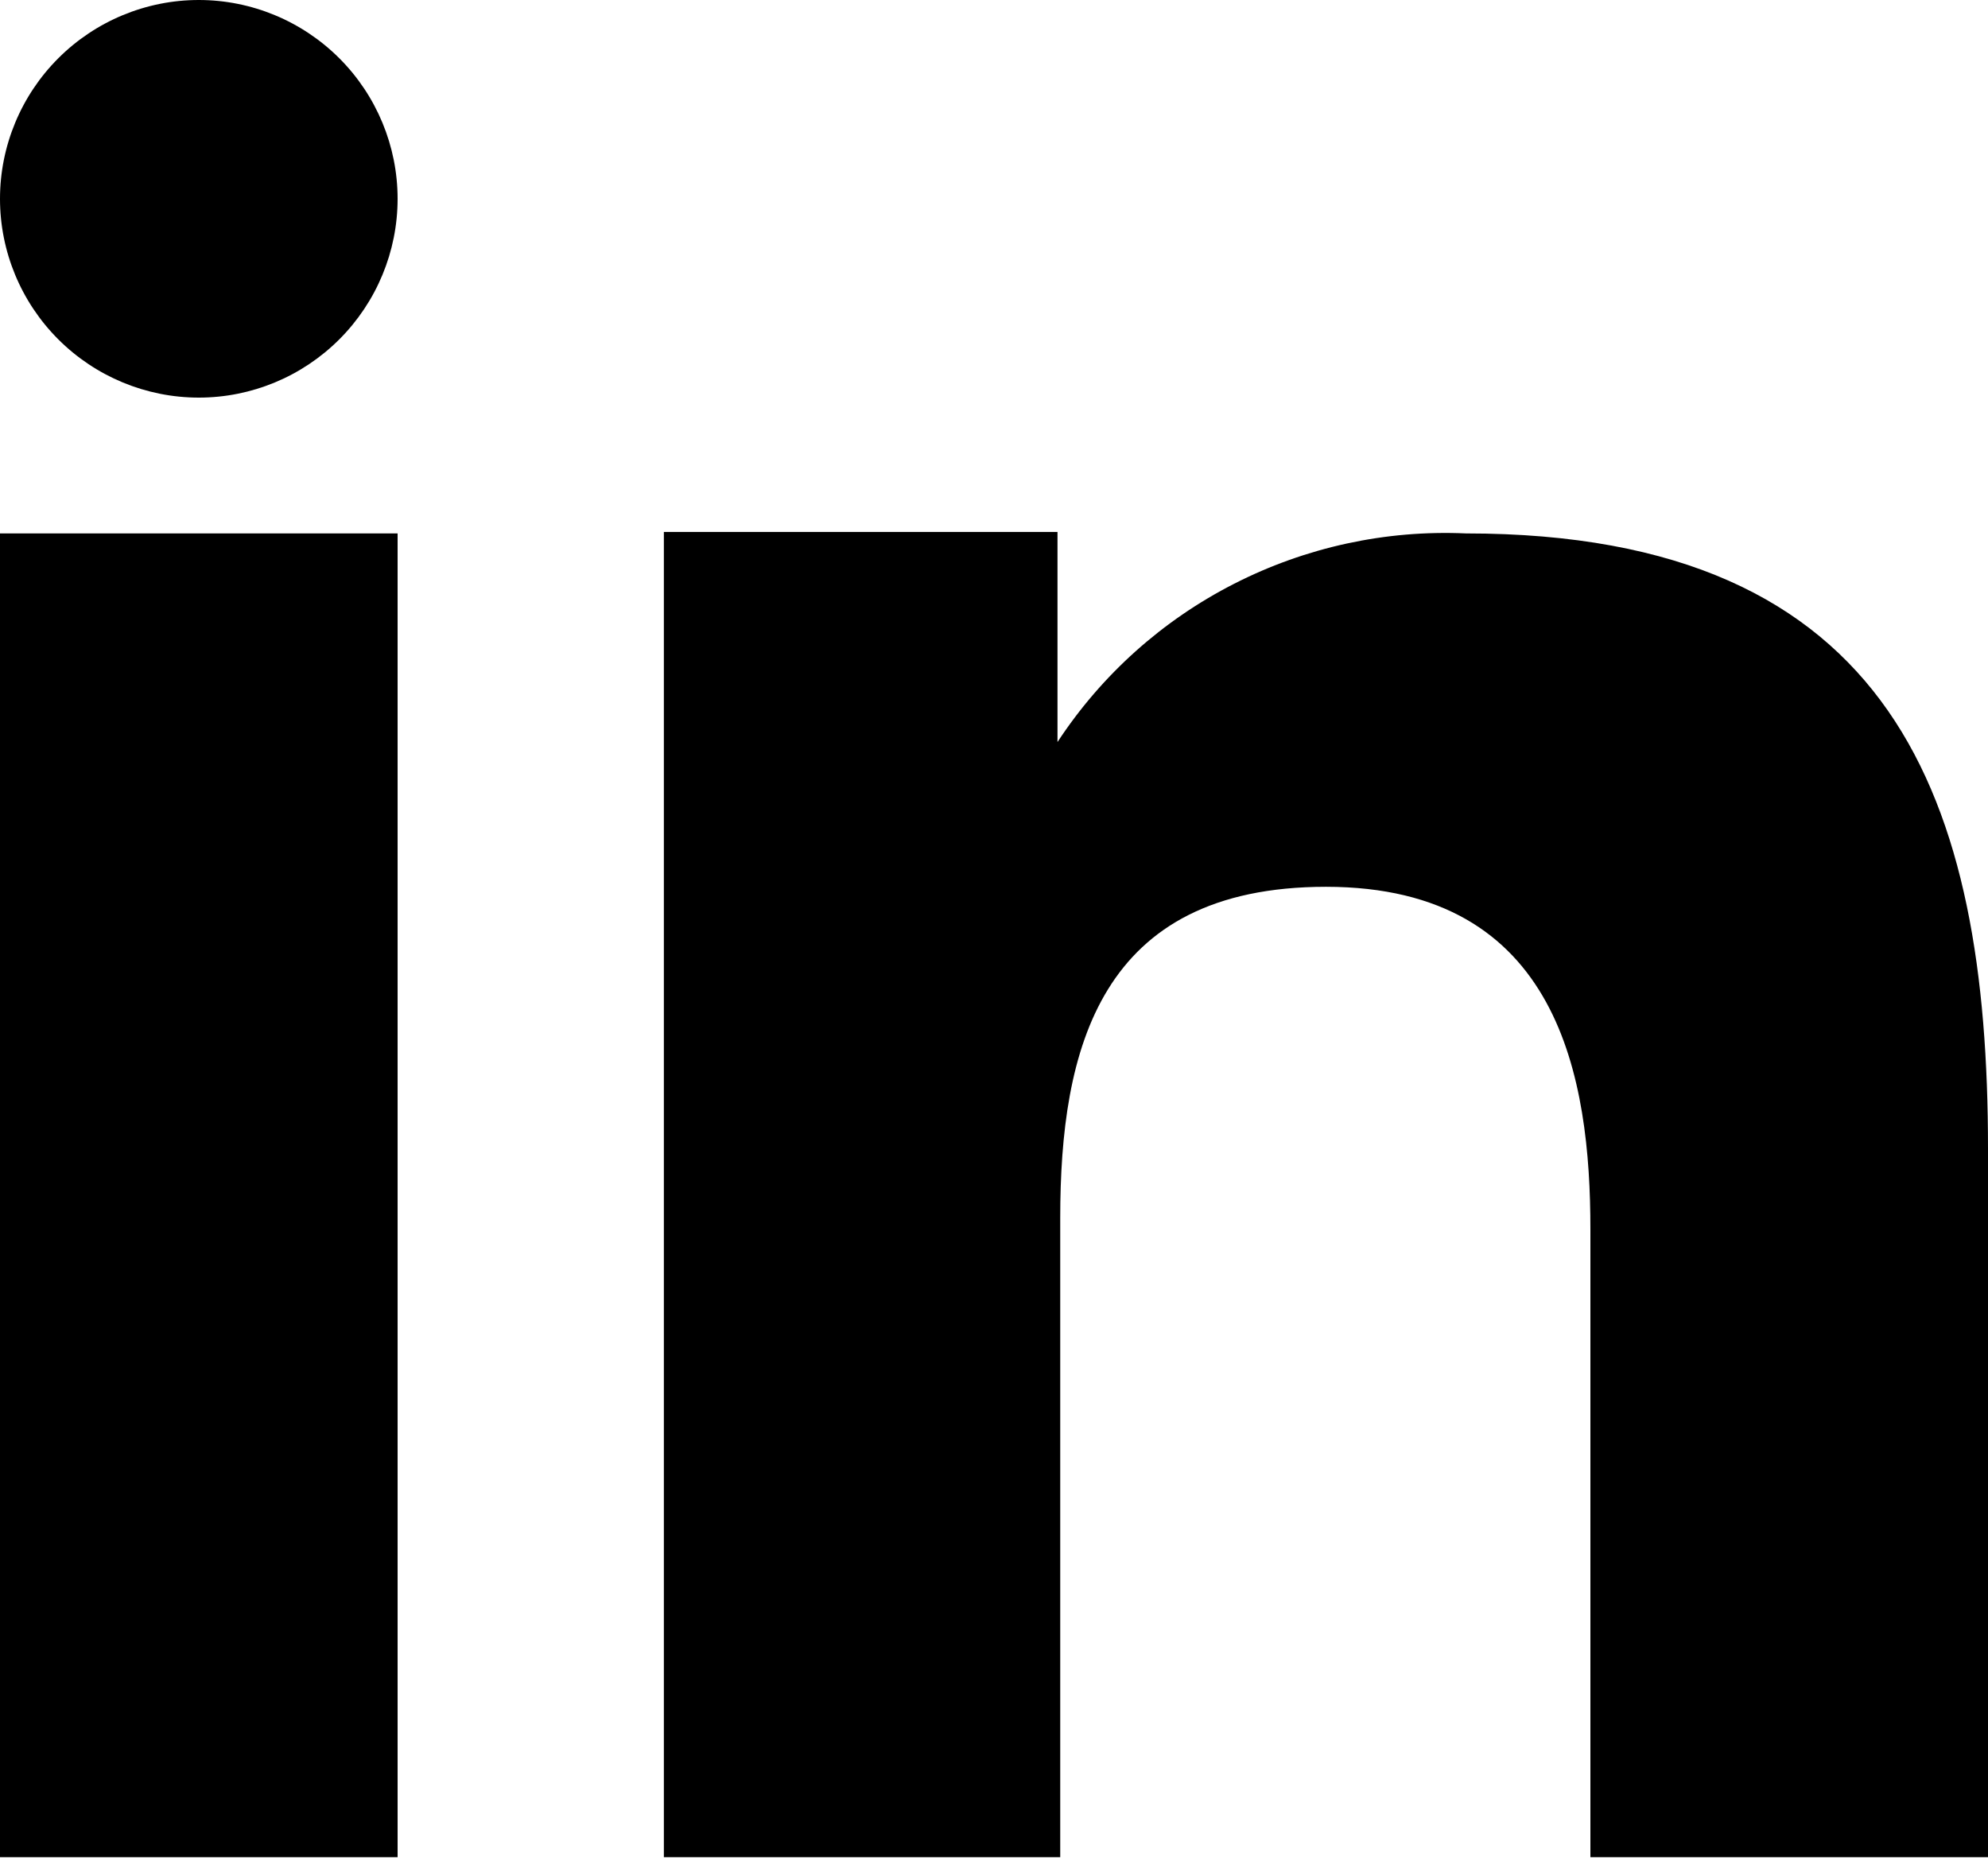
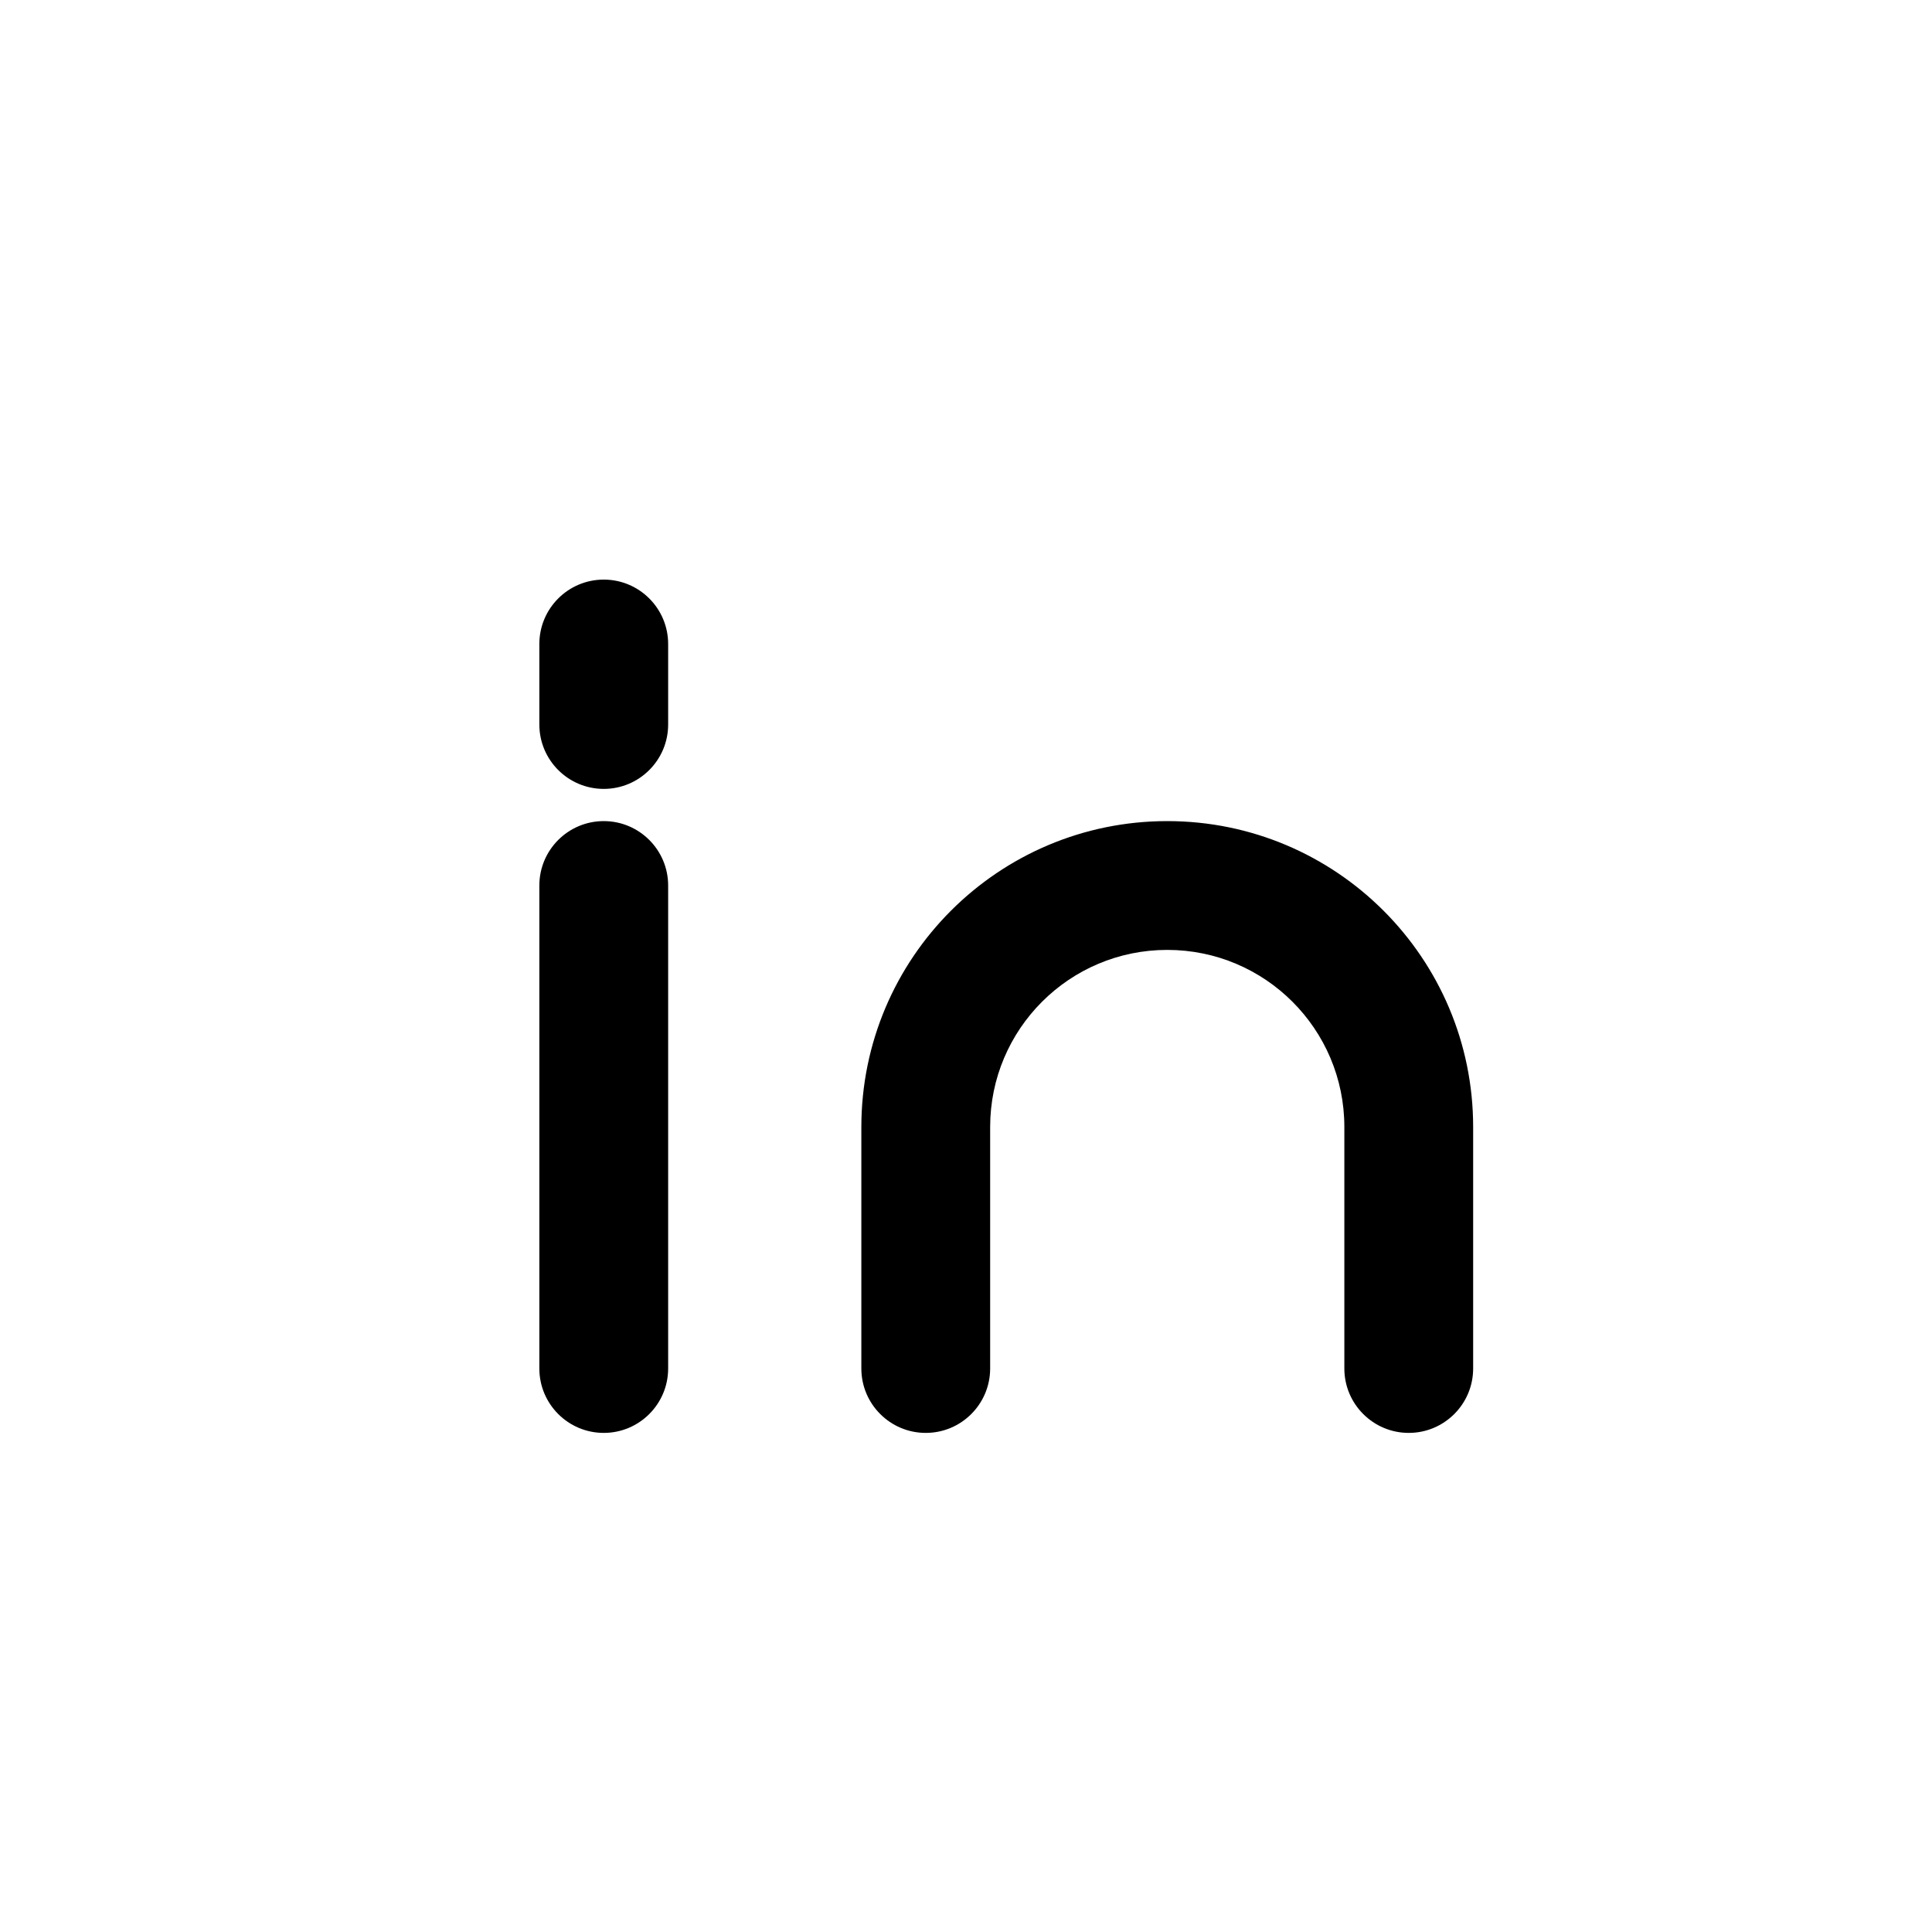
- <svg xmlns="http://www.w3.org/2000/svg" width="16" height="15" viewBox="0 0 16 15" fill="none">
-   <path fill-rule="evenodd" clip-rule="evenodd" d="M8.511 4.281V5.972C8.866 5.431 9.356 4.992 9.933 4.698C10.509 4.404 11.152 4.264 11.798 4.293C15.253 4.293 16 6.446 16 9.246V14.947H12.8V9.893C12.8 8.688 12.556 7.137 10.672 7.137C8.845 7.137 8.533 8.449 8.533 9.804V14.947H5.343V4.281H8.511ZM3.2 1.6C3.2 2.024 3.031 2.431 2.731 2.731C2.431 3.031 2.024 3.2 1.6 3.2C1.176 3.2 0.769 3.031 0.469 2.731C0.169 2.431 0 2.024 0 1.6C0 1.176 0.169 0.769 0.469 0.469C0.769 0.169 1.176 0 1.6 0C2.024 0 2.431 0.169 2.731 0.469C3.031 0.769 3.2 1.176 3.2 1.6Z" fill="black" />
-   <path d="M3.2 4.293H0V14.947H3.2V4.293Z" fill="black" />
+ <svg xmlns="http://www.w3.org/2000/svg" width="30" height="30" viewBox="0 0 30 30" fill="none">
+   <path d="M10.375 13.75C10.375 13.198 9.927 12.75 9.375 12.75C8.823 12.75 8.375 13.198 8.375 13.75H10.375ZM8.375 21.25C8.375 21.802 8.823 22.25 9.375 22.25C9.927 22.25 10.375 21.802 10.375 21.25H8.375ZM20.875 21.25C20.875 21.802 21.323 22.25 21.875 22.25C22.427 22.25 22.875 21.802 22.875 21.25H20.875ZM14.375 17.5H13.375H14.375ZM13.375 21.25C13.375 21.802 13.823 22.25 14.375 22.25C14.927 22.25 15.375 21.802 15.375 21.25H13.375ZM10.375 10C10.375 9.448 9.927 9 9.375 9C8.823 9 8.375 9.448 8.375 10H10.375ZM8.375 11.25C8.375 11.802 8.823 12.25 9.375 12.25C9.927 12.25 10.375 11.802 10.375 11.25H8.375ZM8.375 13.75V21.25H10.375V13.75H8.375ZM22.875 21.25V17.5H20.875V21.25H22.875ZM22.875 17.5C22.875 14.877 20.748 12.75 18.125 12.75V14.75C19.644 14.75 20.875 15.981 20.875 17.5H22.875ZM18.125 12.75C15.502 12.75 13.375 14.877 13.375 17.5L15.375 17.5C15.375 15.981 16.606 14.75 18.125 14.75V12.75ZM13.375 17.5V21.25H15.375V17.5H13.375ZM8.375 10V11.25H10.375V10H8.375Z" fill="black" />
</svg>
